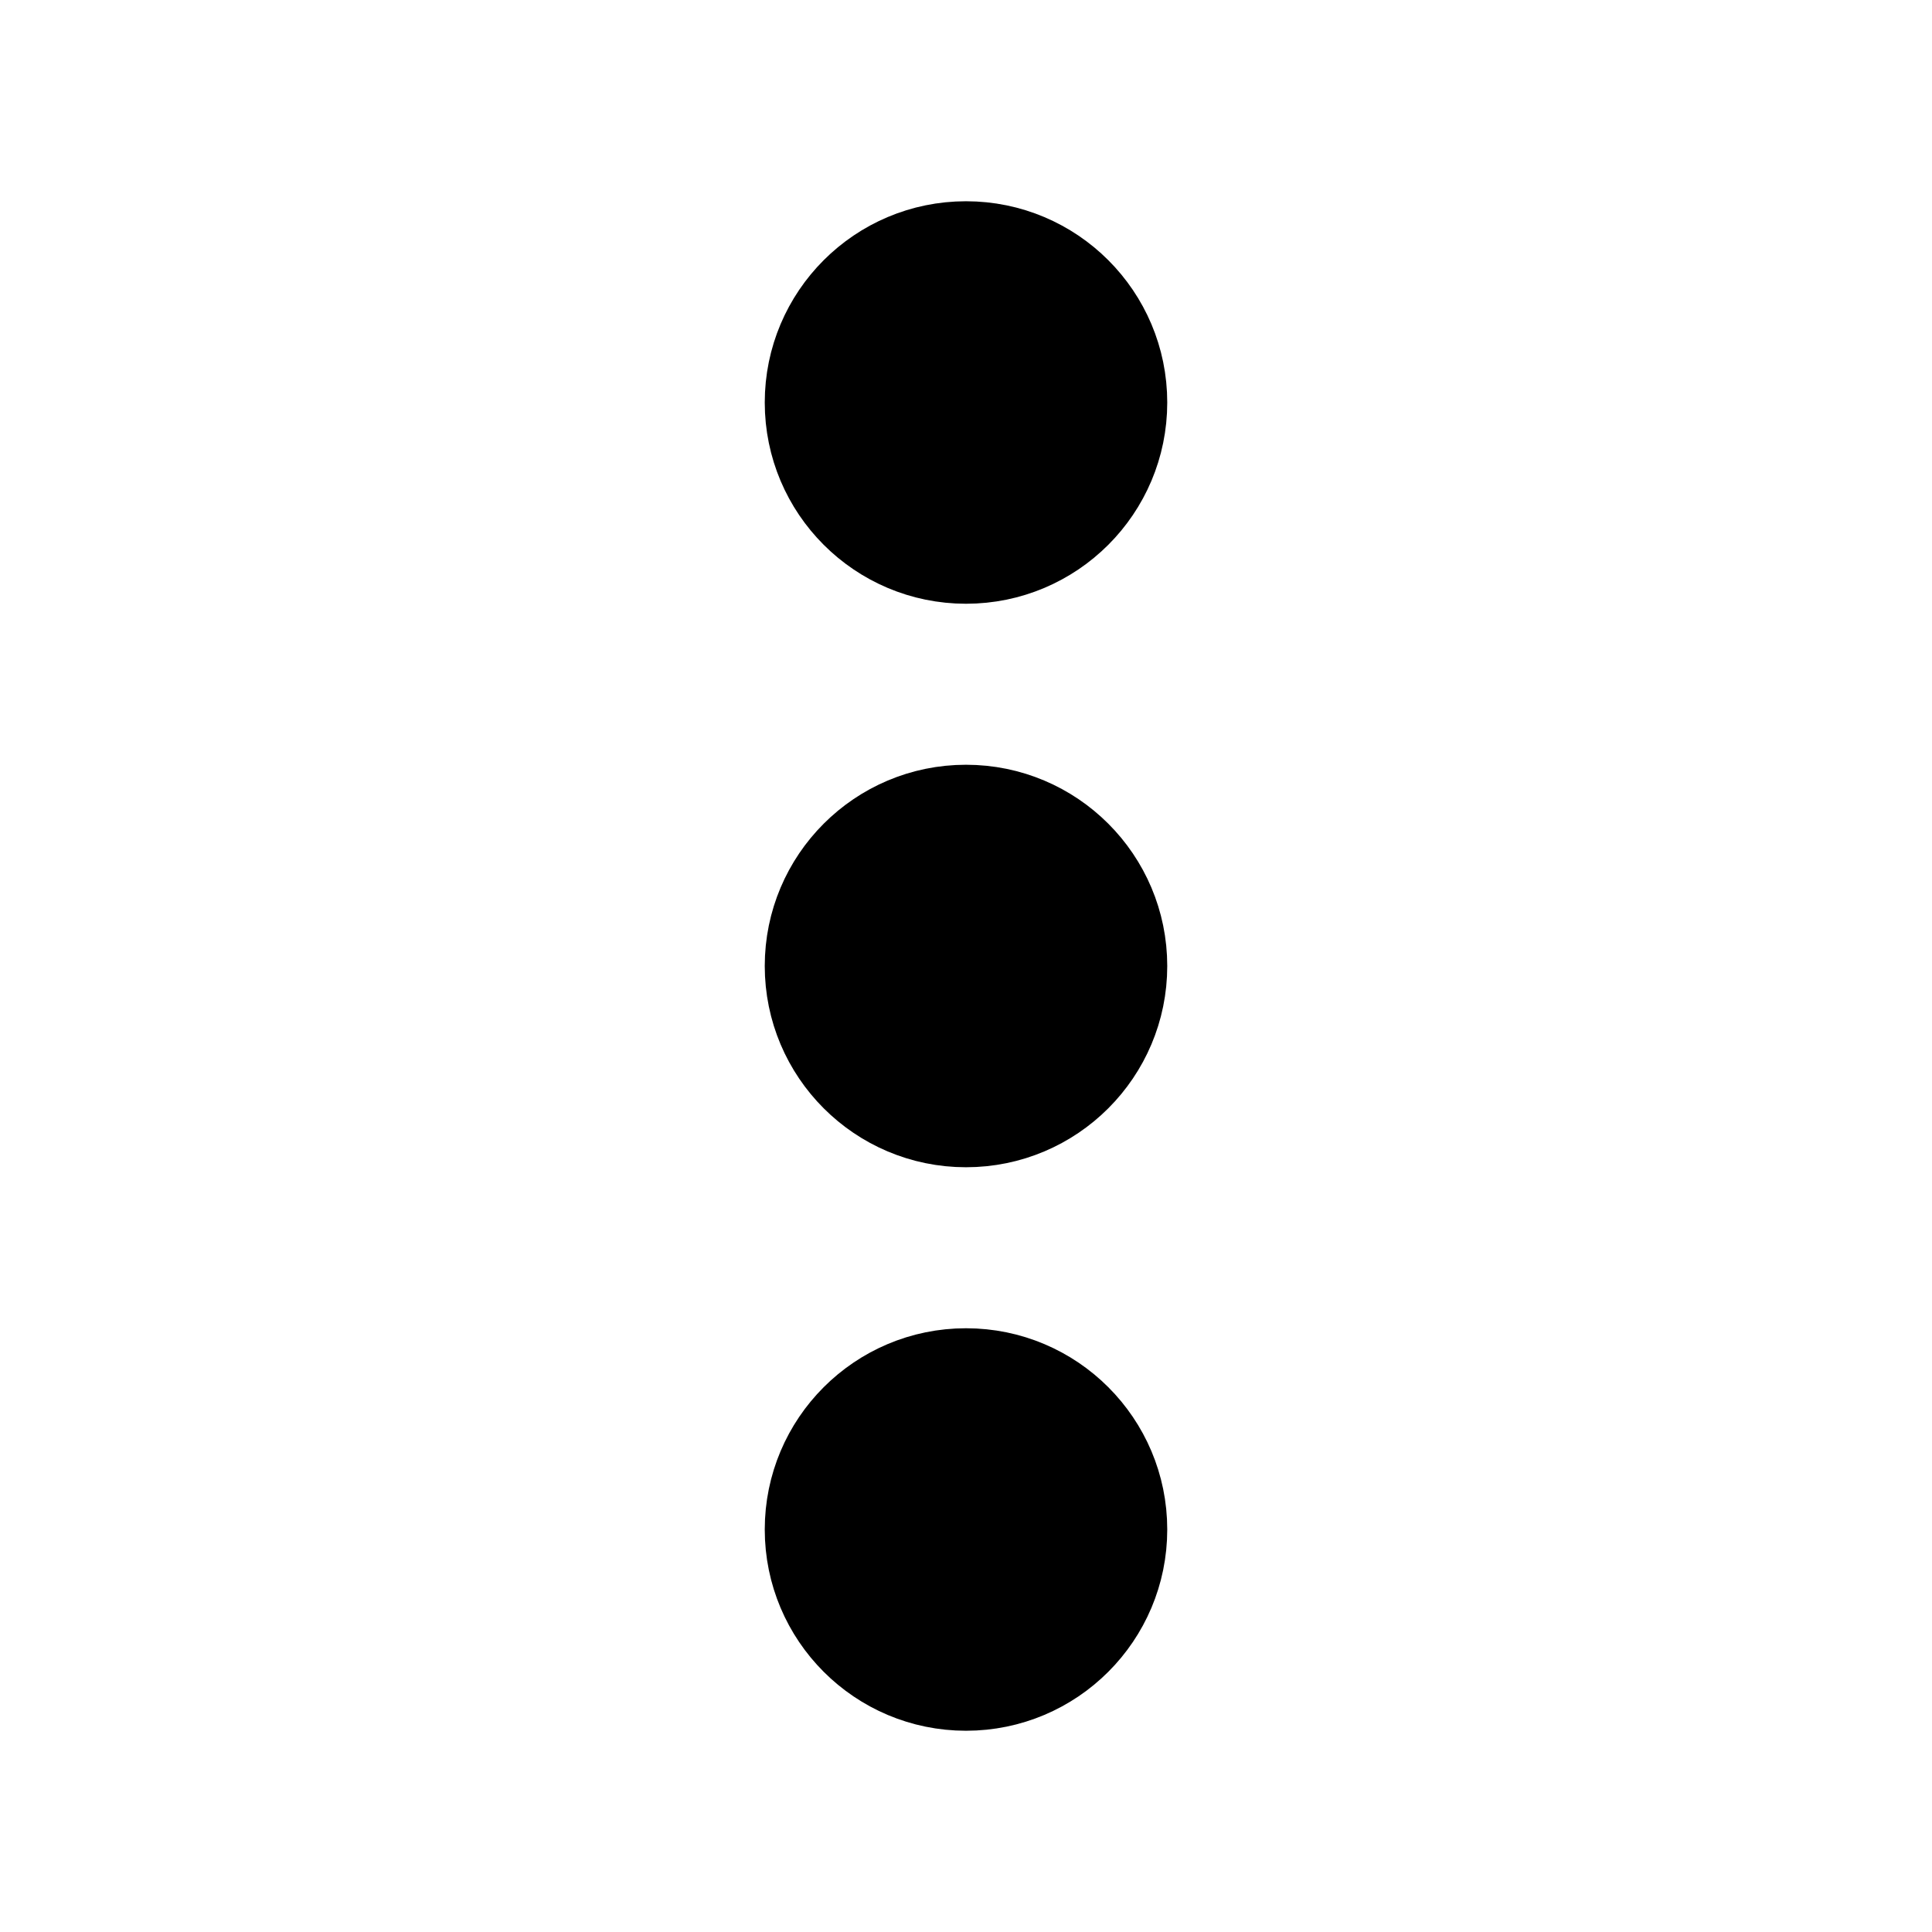
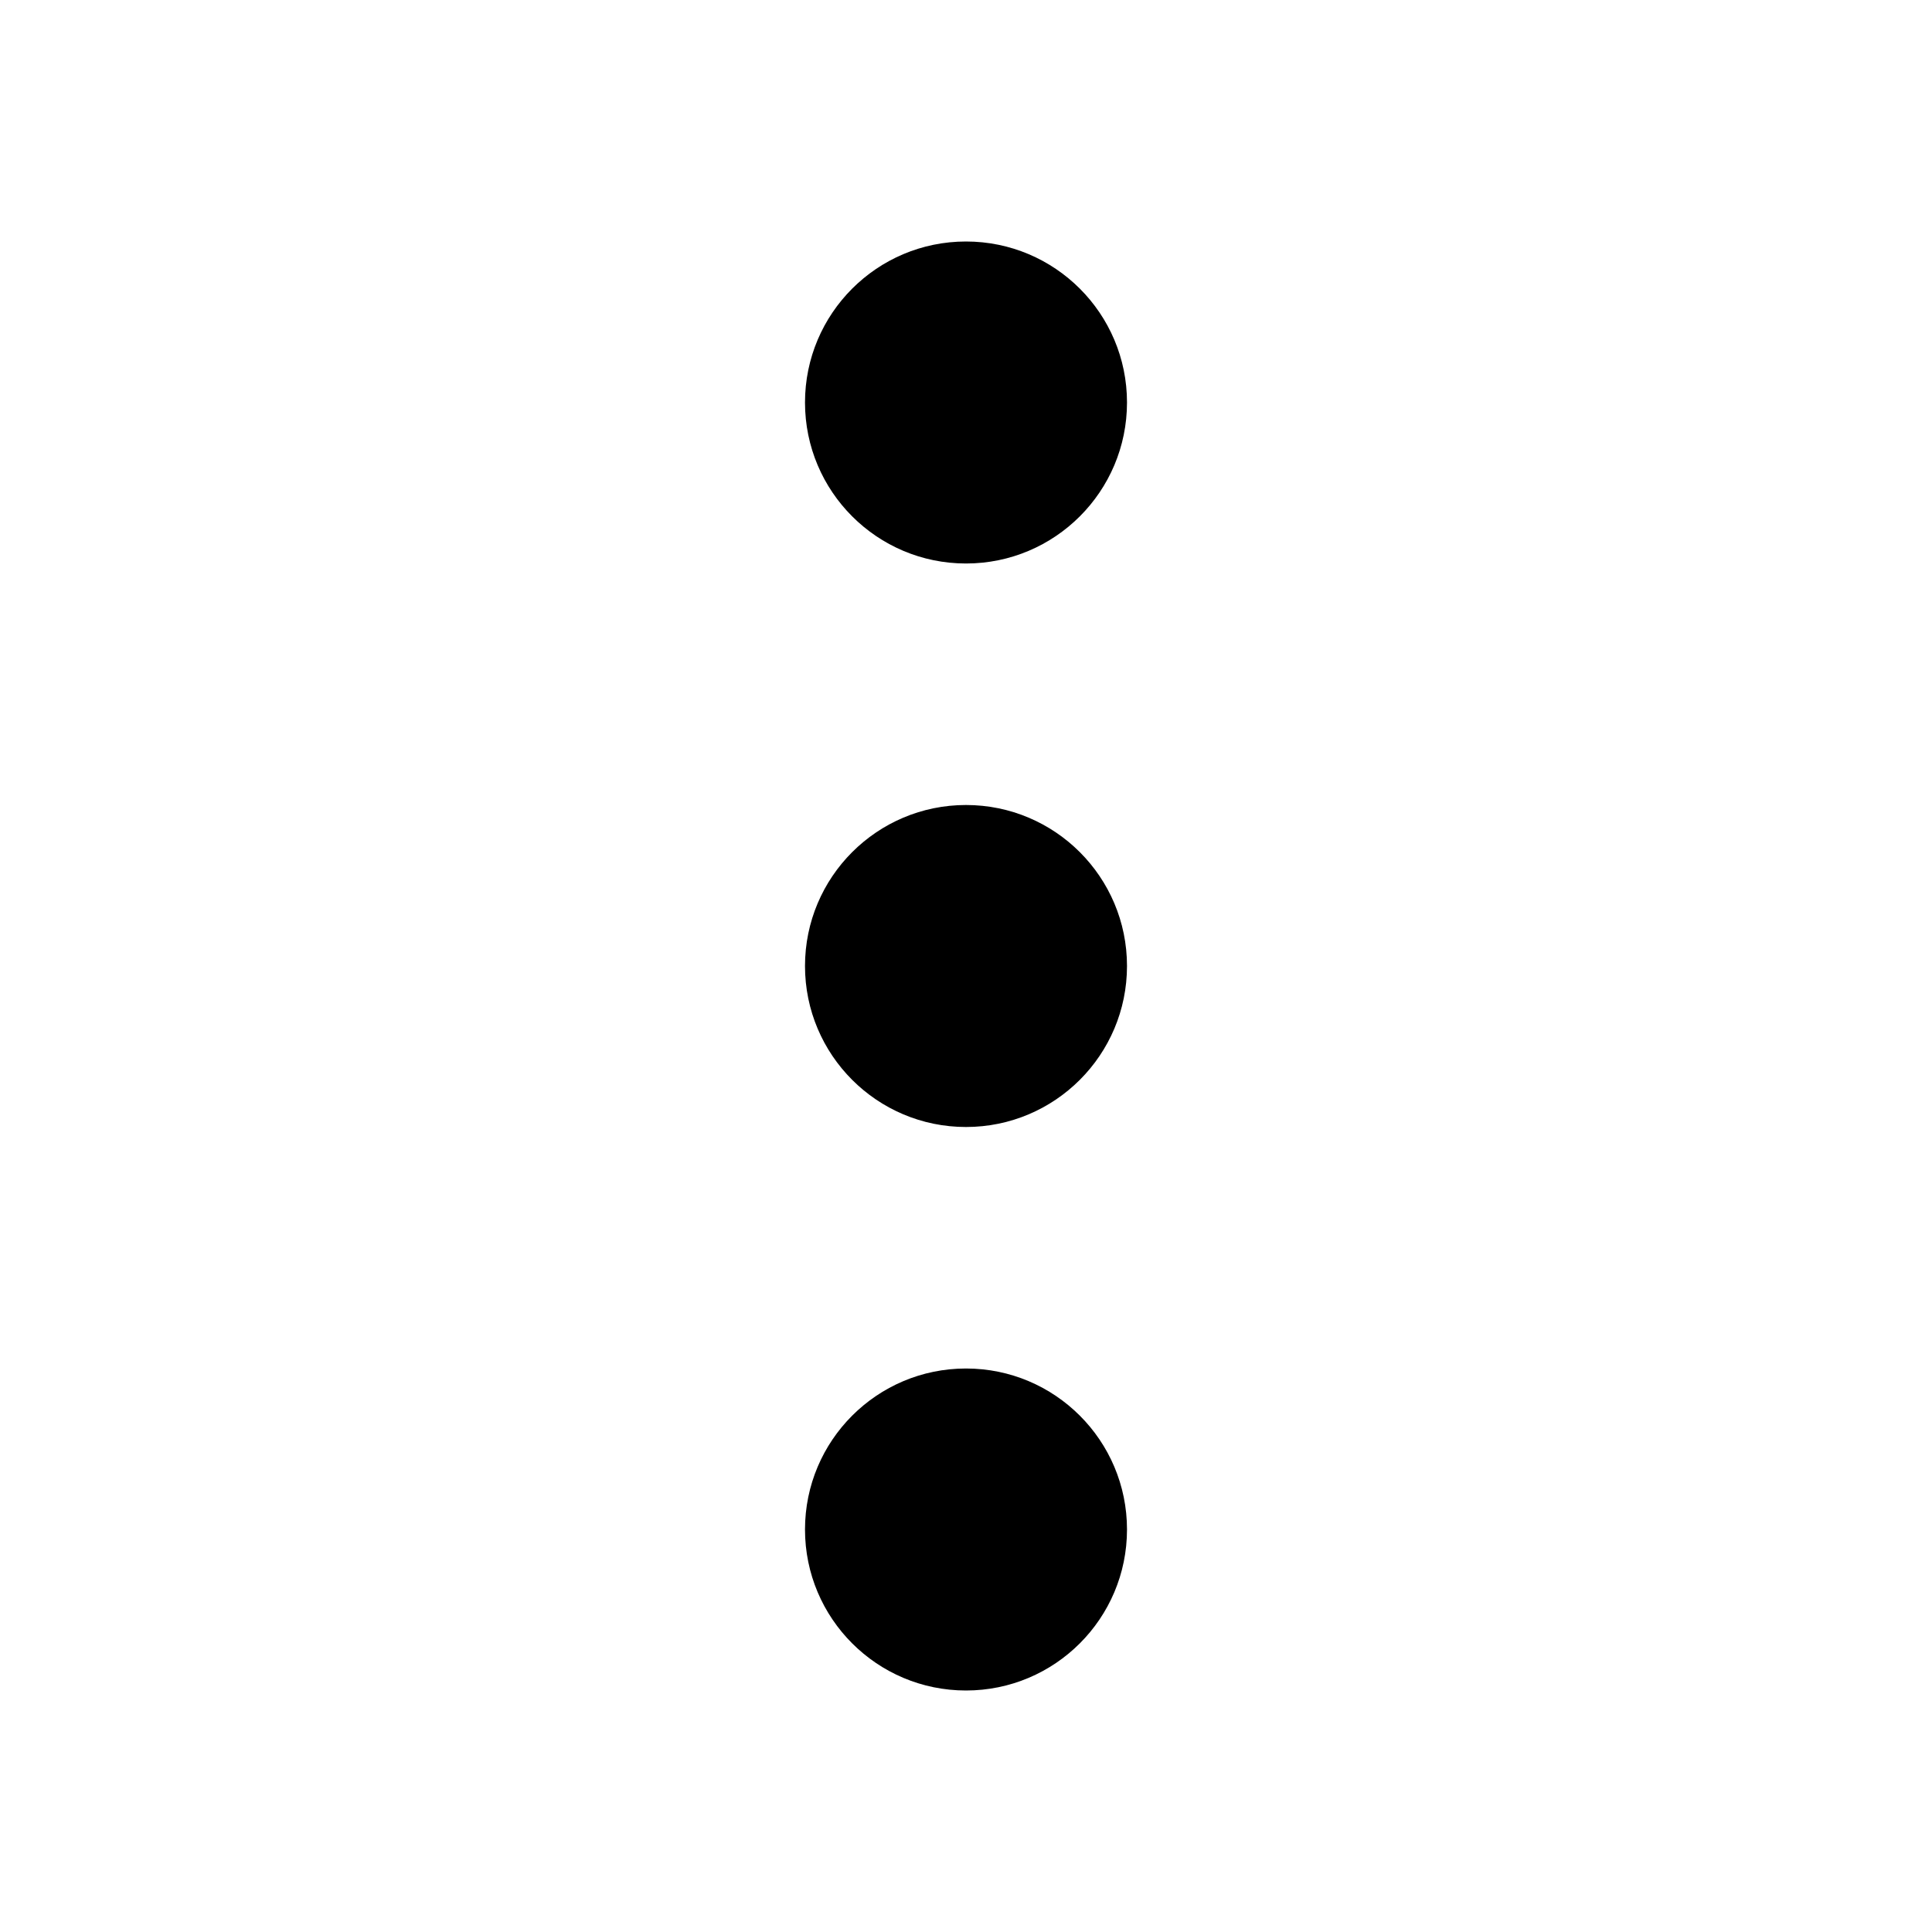
- <svg xmlns="http://www.w3.org/2000/svg" viewBox="0 0 24 24" fill="currentColor" stroke="currentColor" style="width: 100%; height: 100%;">
+ <svg xmlns="http://www.w3.org/2000/svg" viewBox="0 0 24 24" fill="currentColor" style="width: 100%; height: 100%;">
  <path d="M 12 3 A 2 2 0 0 0 10 5 A 2 2 0 0 0 12 7 A 2 2 0 0 0 14 5 A 2 2 0 0 0 12 3 z M 12 10 A 2 2 0 0 0 10 12 A 2 2 0 0 0 12 14 A 2 2 0 0 0 14 12 A 2 2 0 0 0 12 10 z M 12 17 A 2 2 0 0 0 10 19 A 2 2 0 0 0 12 21 A 2 2 0 0 0 14 19 A 2 2 0 0 0 12 17 z" />
</svg>
